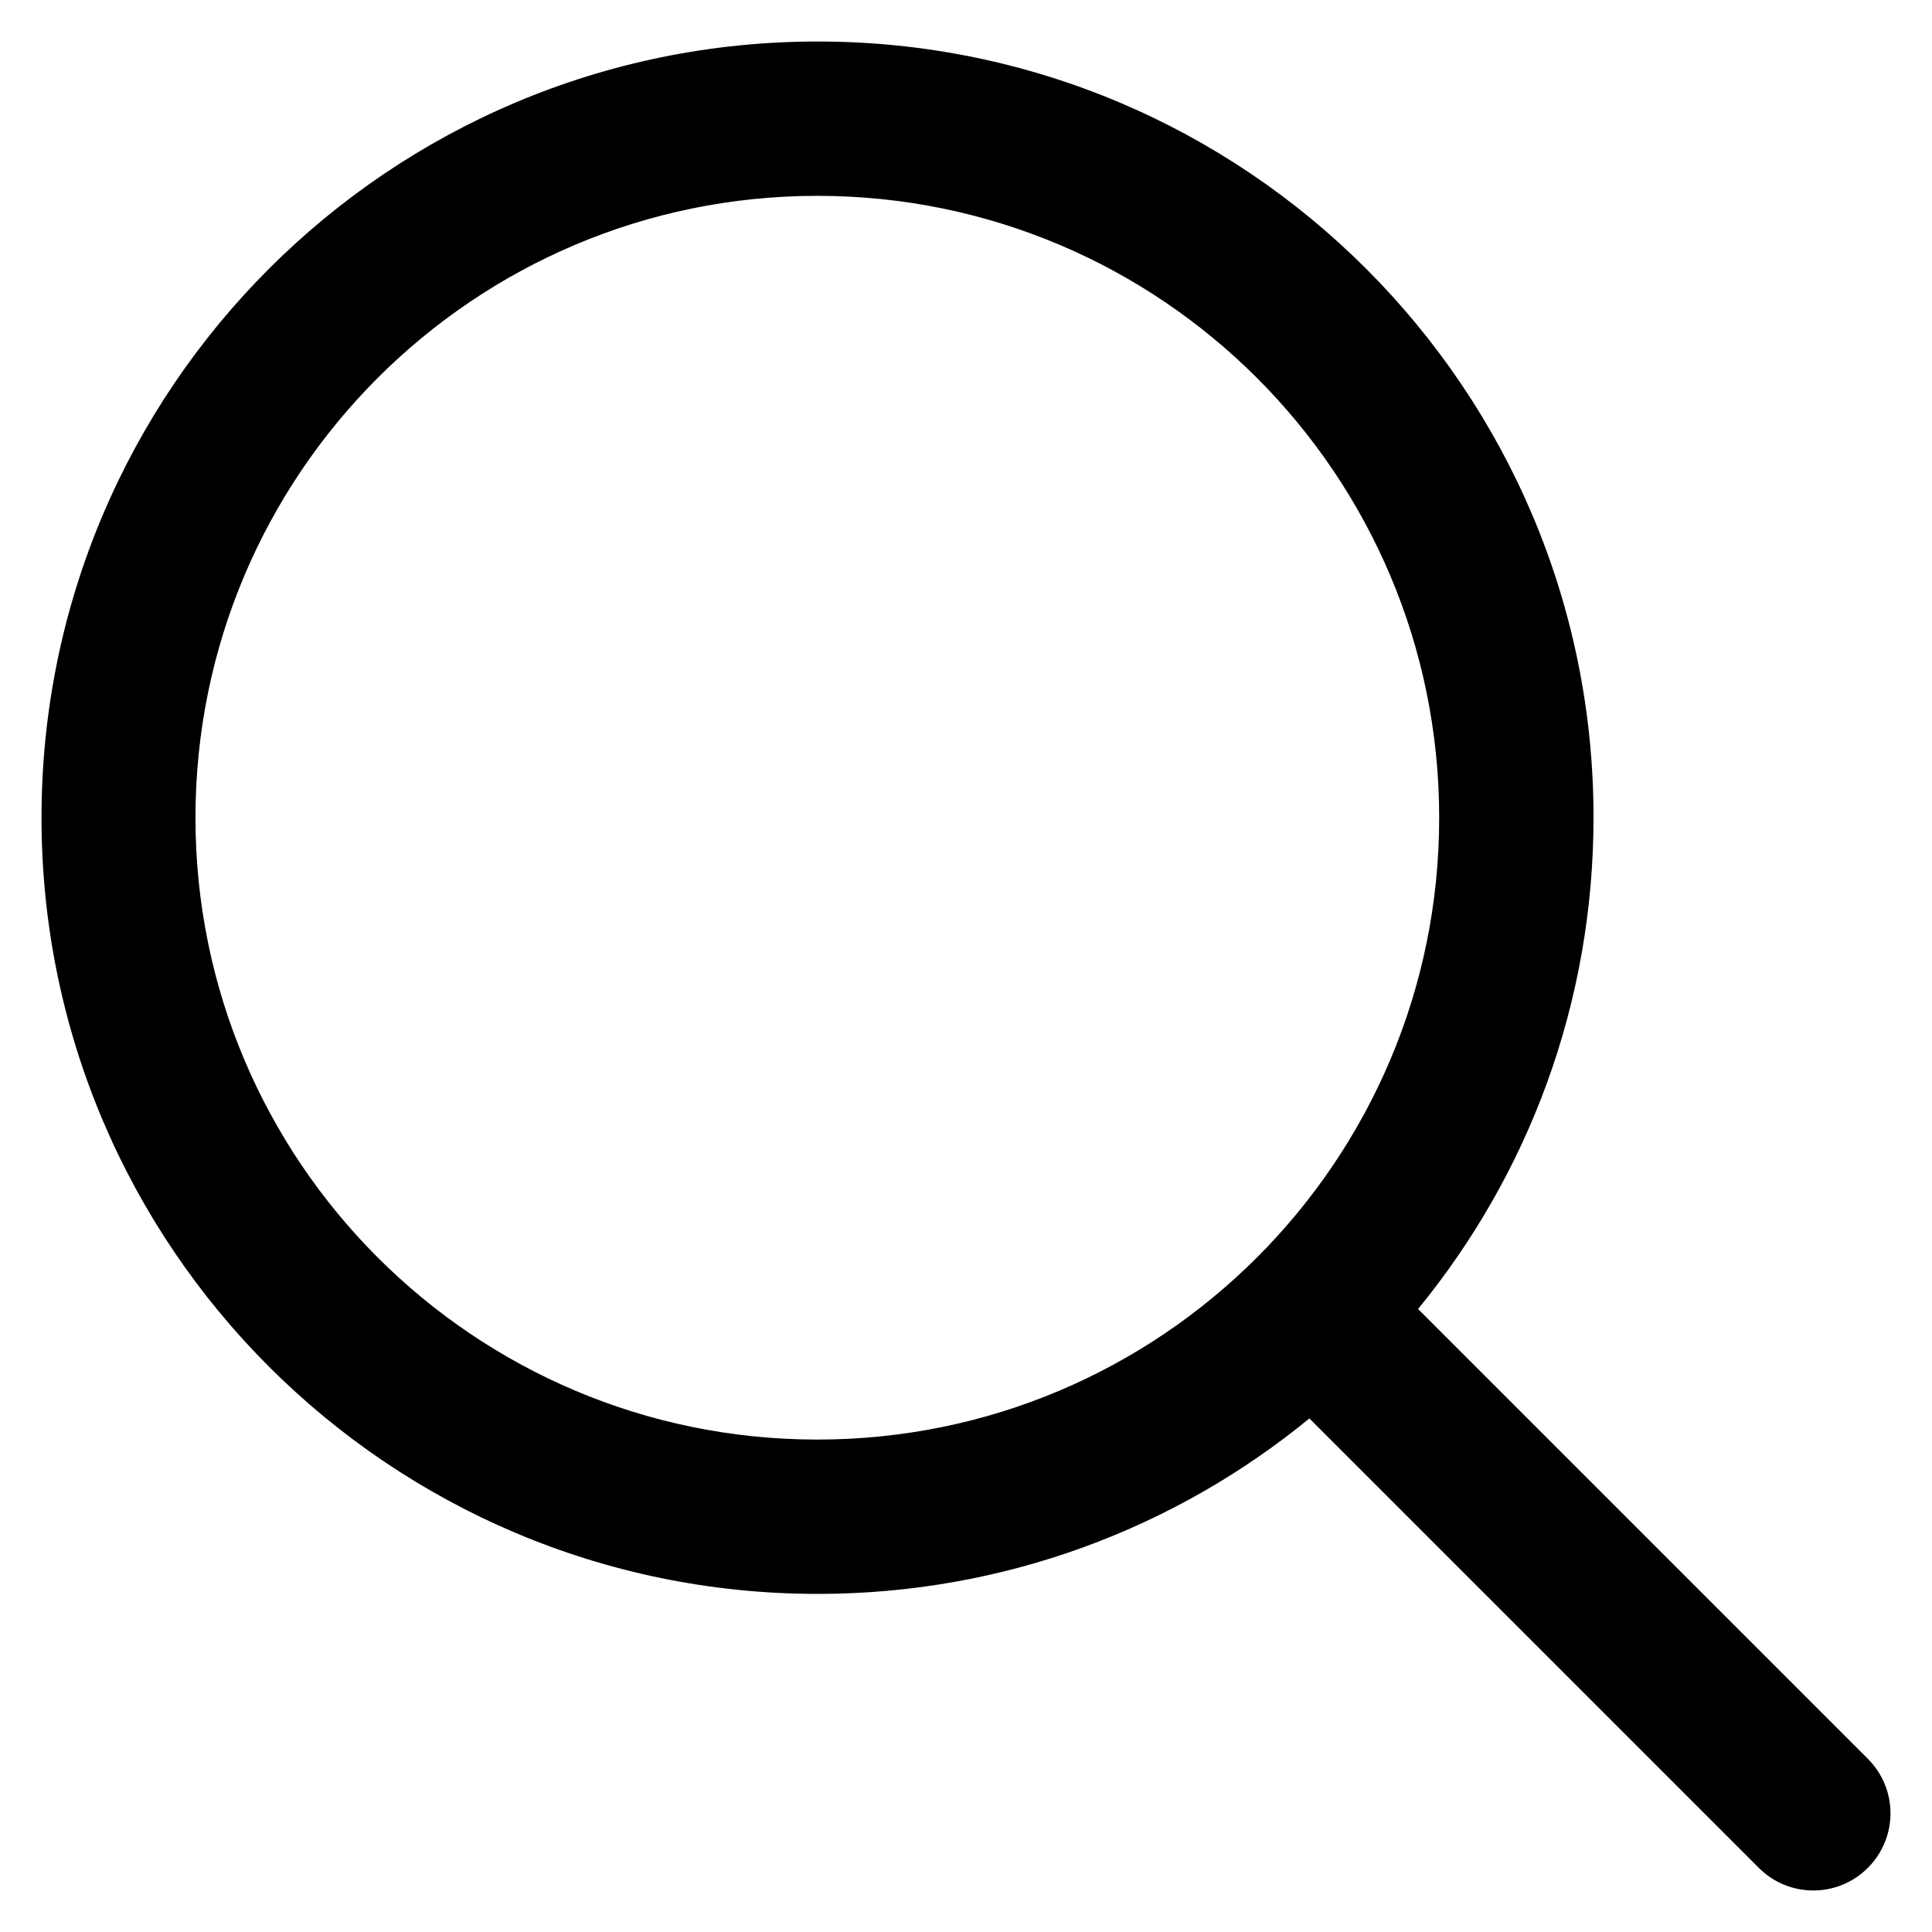
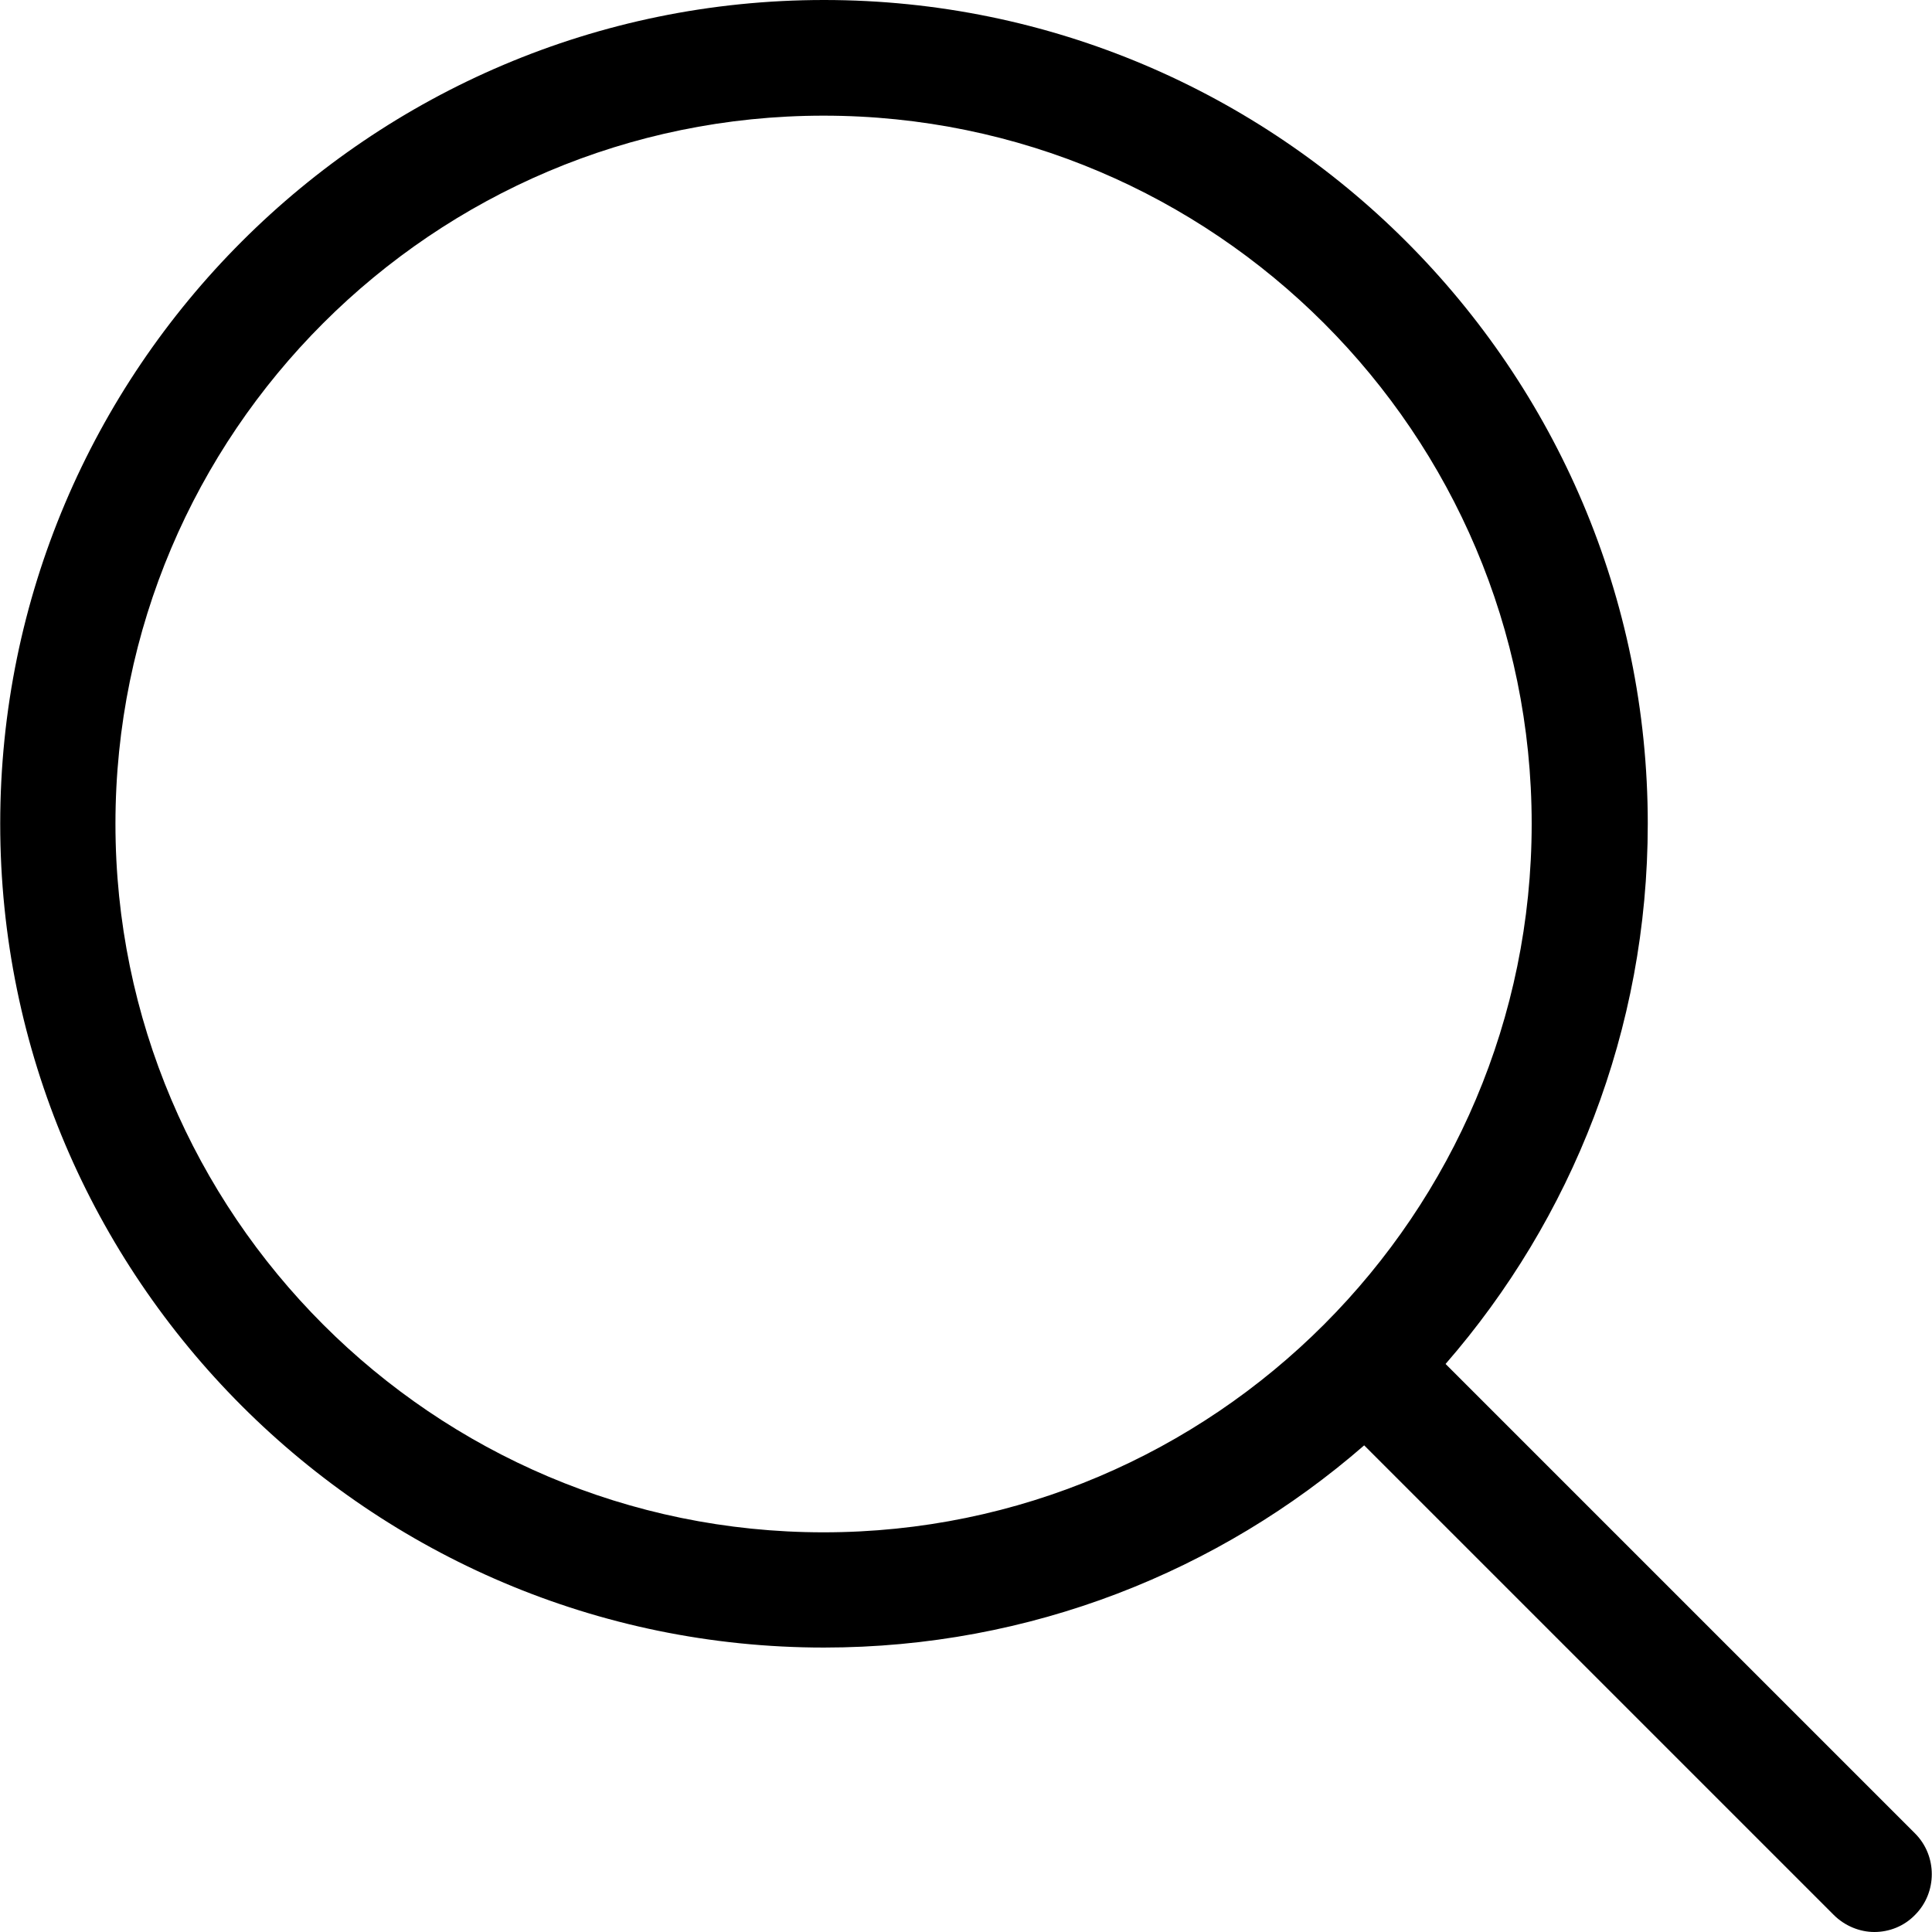
- <svg xmlns="http://www.w3.org/2000/svg" version="1.1" viewBox="0 0 512 512" enable-background="new 0 0 512 512">
+ <svg xmlns="http://www.w3.org/2000/svg" version="1.1" id="Capa_1" x="0px" y="0px" viewBox="0 0 451 451" style="enable-background:new 0 0 451 451;" xml:space="preserve">
  <g>
-     <path d="m495,466.1l-119.2-119.2c29.1-35.5 46.5-80.8 46.5-130.3 0-113.5-92.1-205.6-205.6-205.6-113.6,0-205.7,92.1-205.7,205.7s92.1,205.7 205.7,205.7c49.4,0 94.8-17.4 130.3-46.5l119.1,119.1c8,8 20.9,8 28.9,0 8-8 8-20.9 0-28.9zm-443.2-249.4c-1.42109e-14-91 73.8-164.8 164.8-164.8 91,0 164.8,73.8 164.8,164.8s-73.8,164.8-164.8,164.8c-91,0-164.8-73.8-164.8-164.8z" />
+     <path d="M447.05,428l-109.6-109.6c29.4-33.8,47.2-77.9,47.2-126.1C384.65,86.2,298.35,0,192.35,0C86.25,0,0.05,86.3,0.05,192.3   s86.3,192.3,192.3,192.3c48.2,0,92.3-17.8,126.1-47.2L428.05,447c2.6,2.6,6.1,4,9.5,4s6.9-1.3,9.5-4   C452.25,441.8,452.25,433.2,447.05,428z M26.95,192.3c0-91.2,74.2-165.3,165.3-165.3c91.2,0,165.3,74.2,165.3,165.3   s-74.1,165.4-165.3,165.4C101.15,357.7,26.95,283.5,26.95,192.3z" />
  </g>
+   <g>
+ </g>
+   <g>
+ </g>
+   <g>
+ </g>
+   <g>
+ </g>
+   <g>
+ </g>
+   <g>
+ </g>
+   <g>
+ </g>
+   <g>
+ </g>
+   <g>
+ </g>
+   <g>
+ </g>
+   <g>
+ </g>
+   <g>
+ </g>
+   <g>
+ </g>
+   <g>
+ </g>
+   <g>
+ </g>
</svg>
